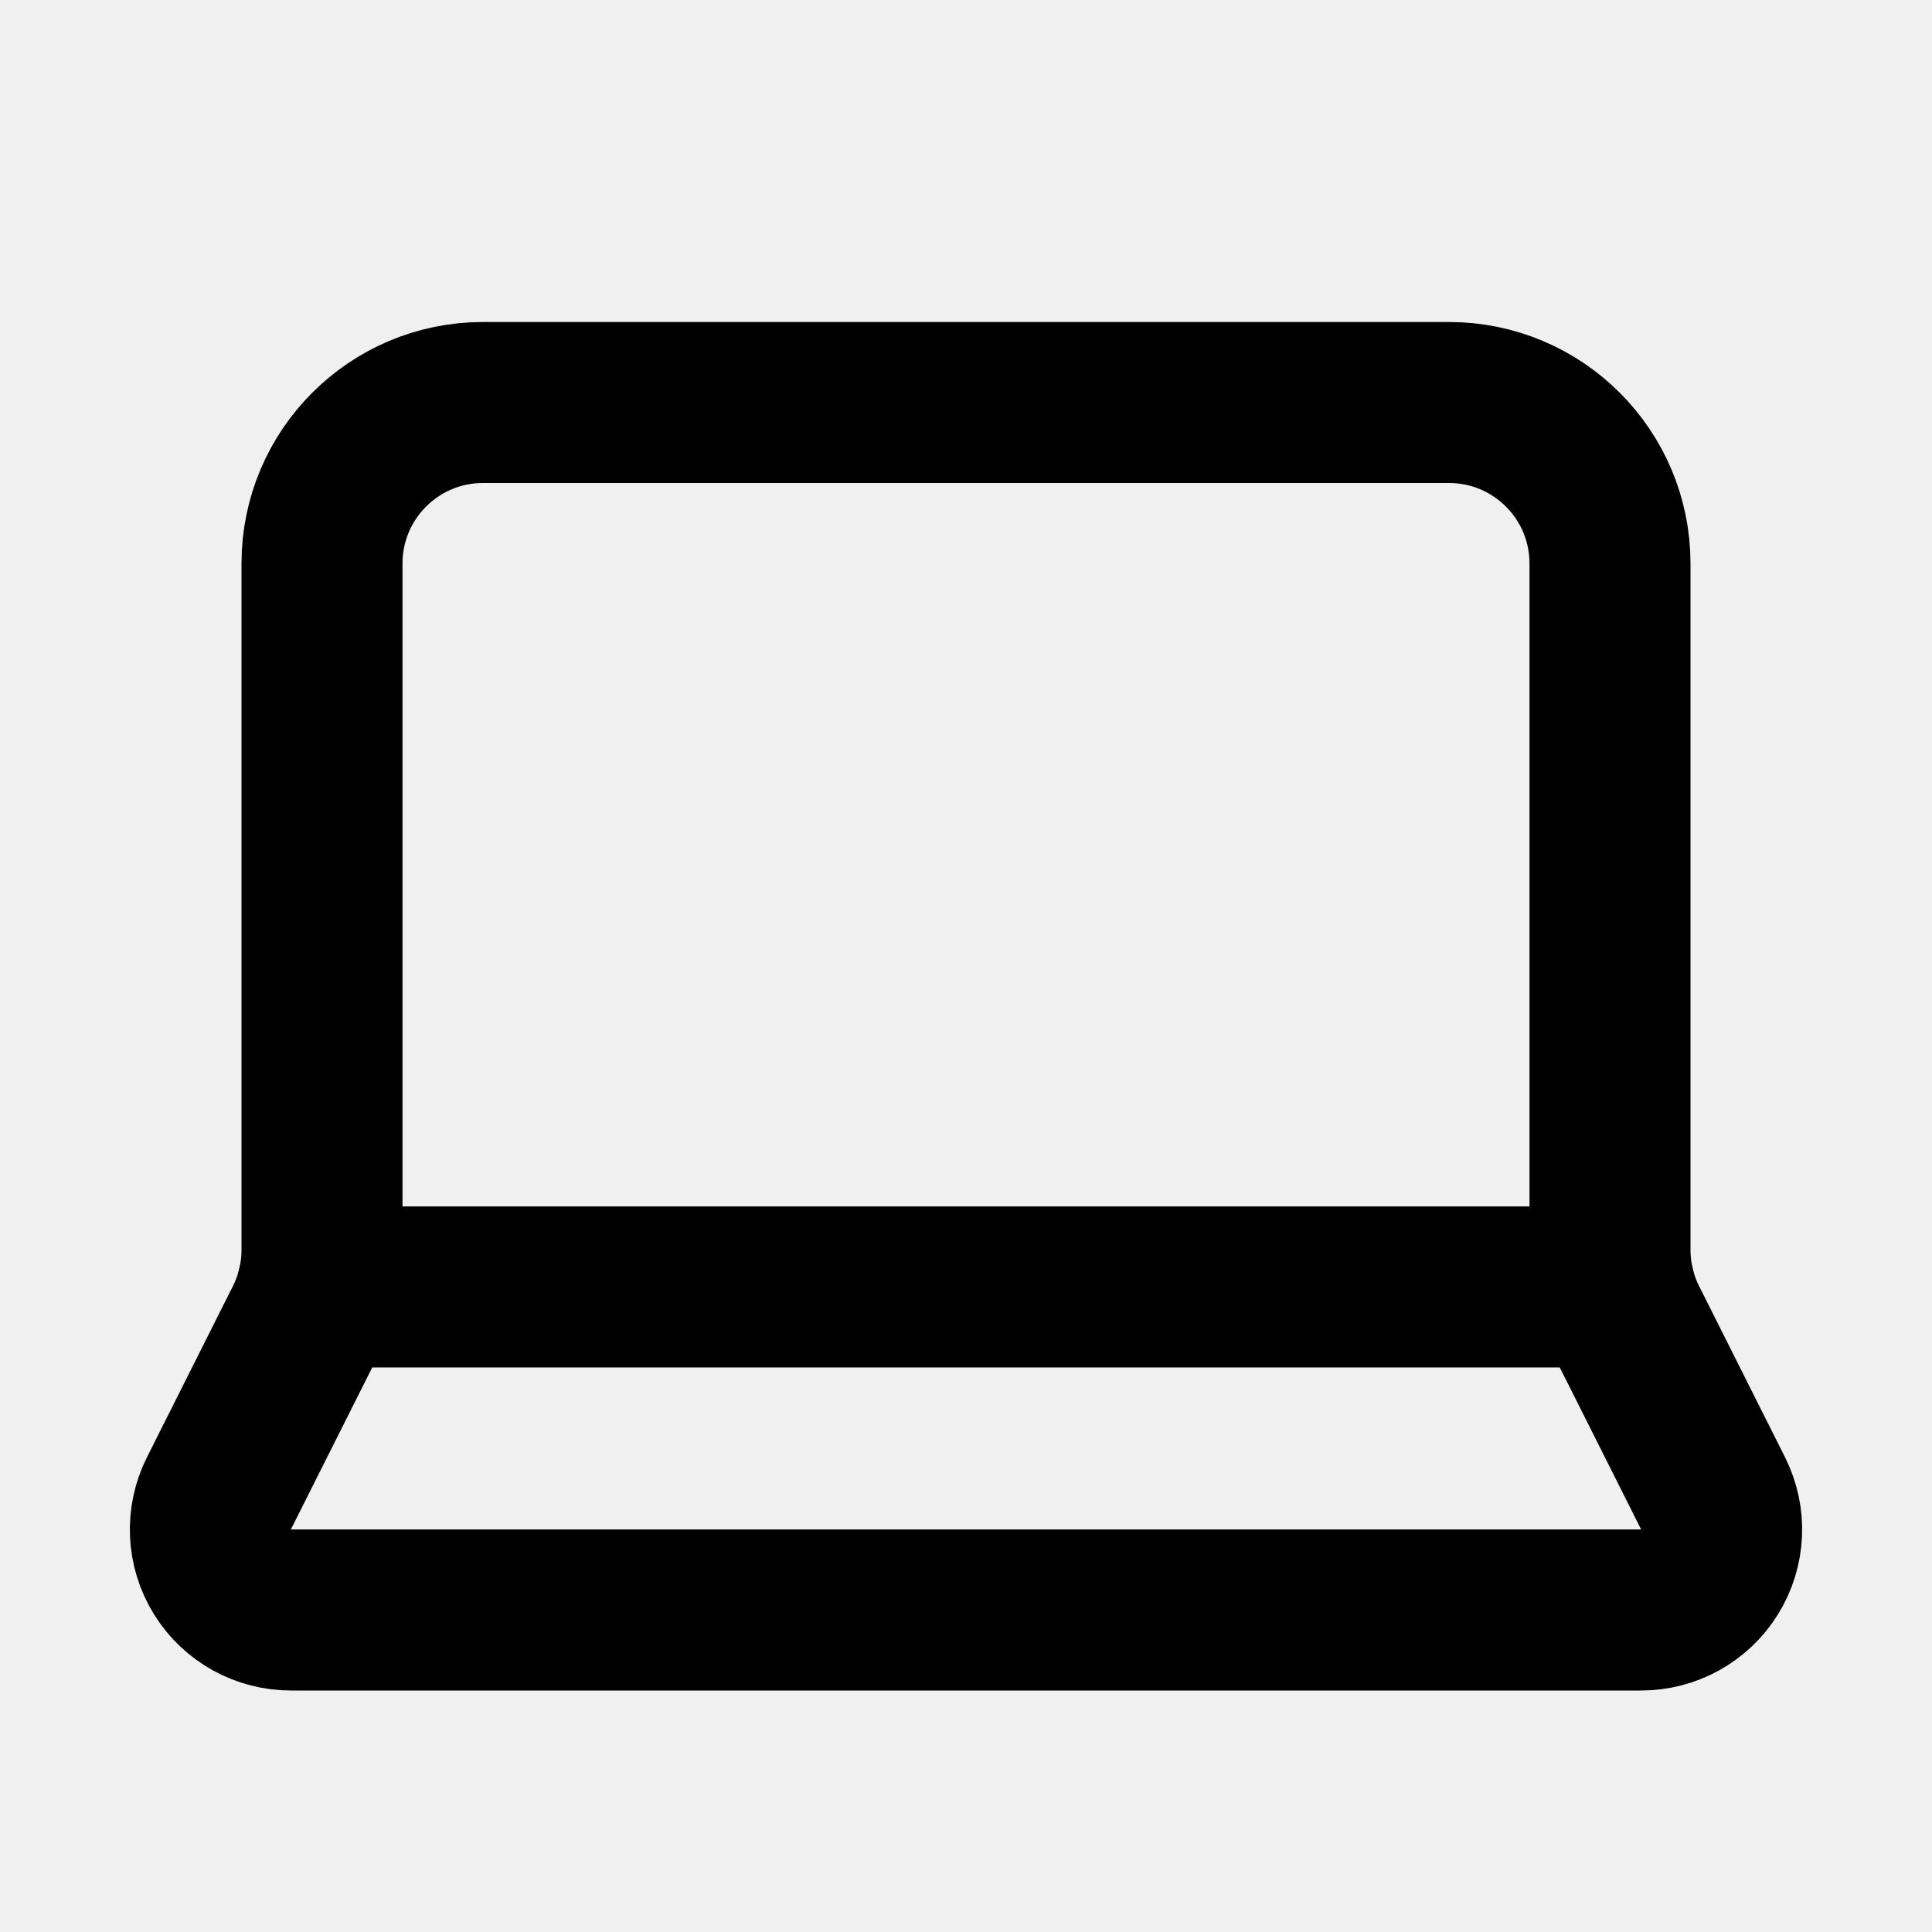
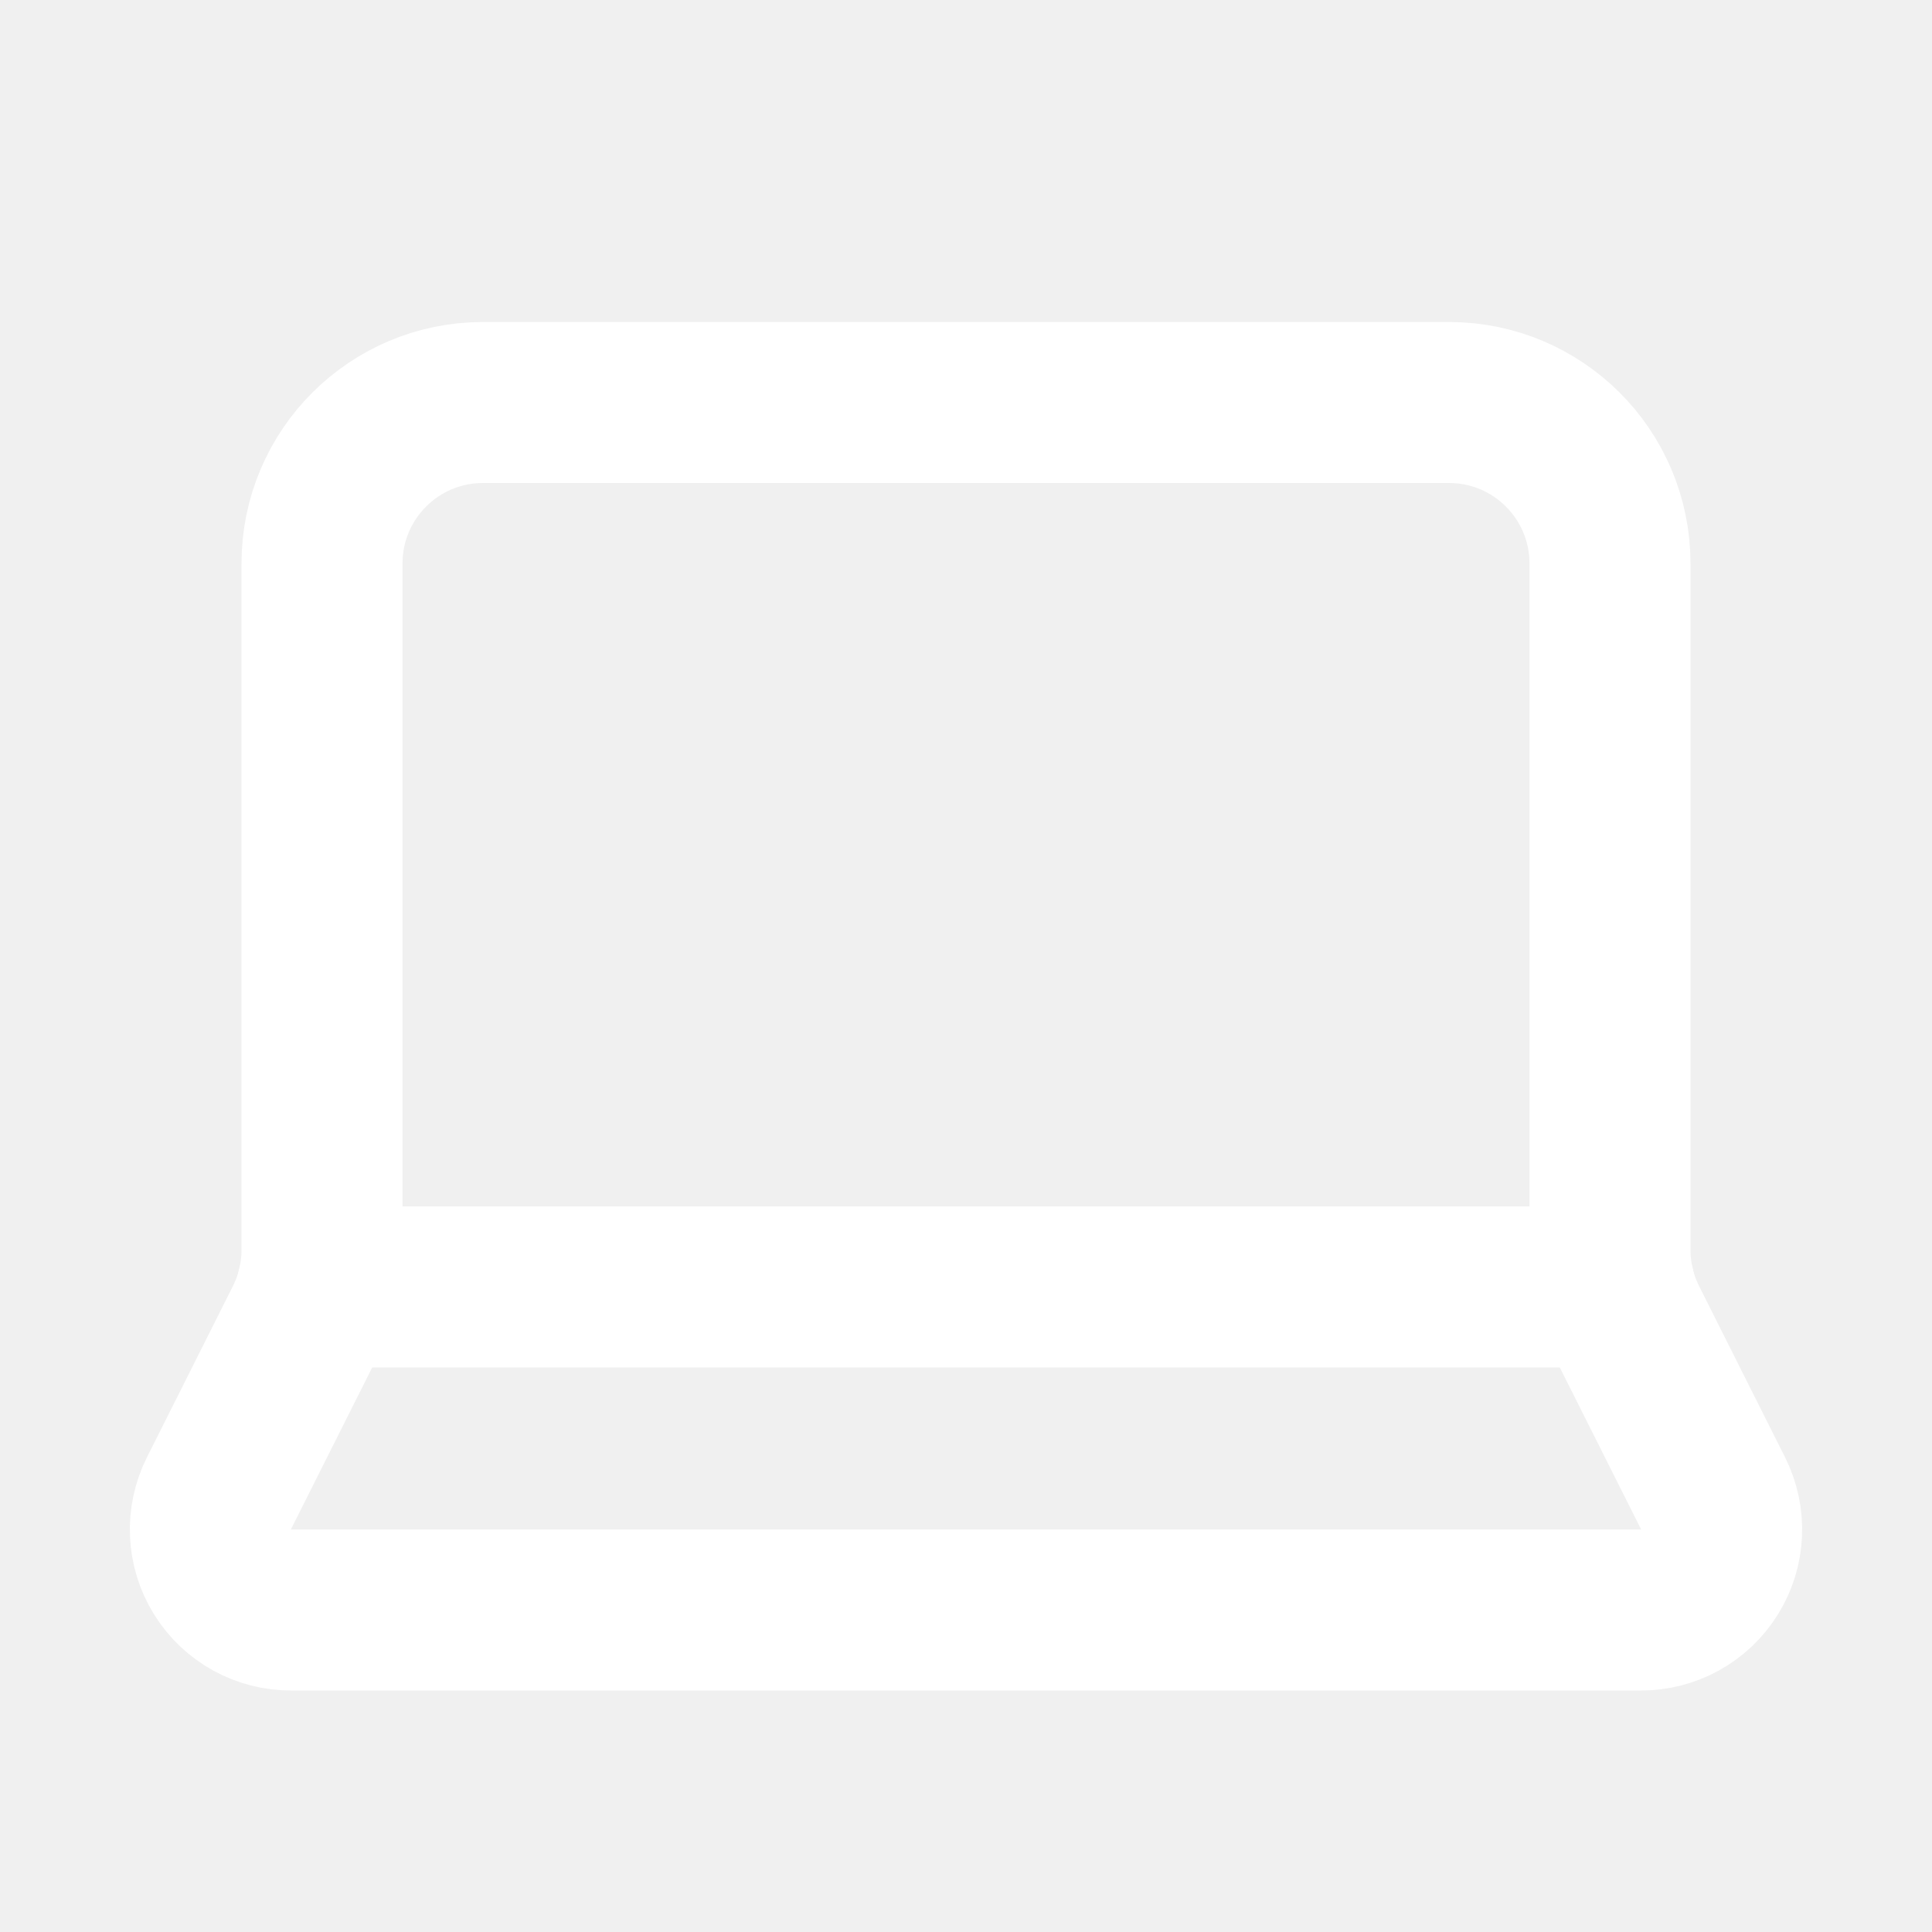
- <svg xmlns="http://www.w3.org/2000/svg" width="24" height="24" viewBox="0 0 24 24" fill="none" stroke="currentColor" stroke-width="2" stroke-linecap="round" stroke-linejoin="round" class="lucide lucide-laptop-icon lucide-laptop">
+ <svg xmlns="http://www.w3.org/2000/svg" width="24" height="24" viewBox="0 0 24 24" fill="none" stroke="#FFFFFF" stroke-width="2" stroke-linecap="round" stroke-linejoin="round" class="lucide lucide-laptop-icon lucide-laptop">
  <path d="M18 5a2 2 0 0 1 2 2v8.526a2 2 0 0 0 .212.897l1.068 2.127a1 1 0 0 1-.9 1.45H3.62a1 1 0 0 1-.9-1.45l1.068-2.127A2 2 0 0 0 4 15.526V7a2 2 0 0 1 2-2z" />
  <path d="M20.054 15.987H3.946" />
</svg>
